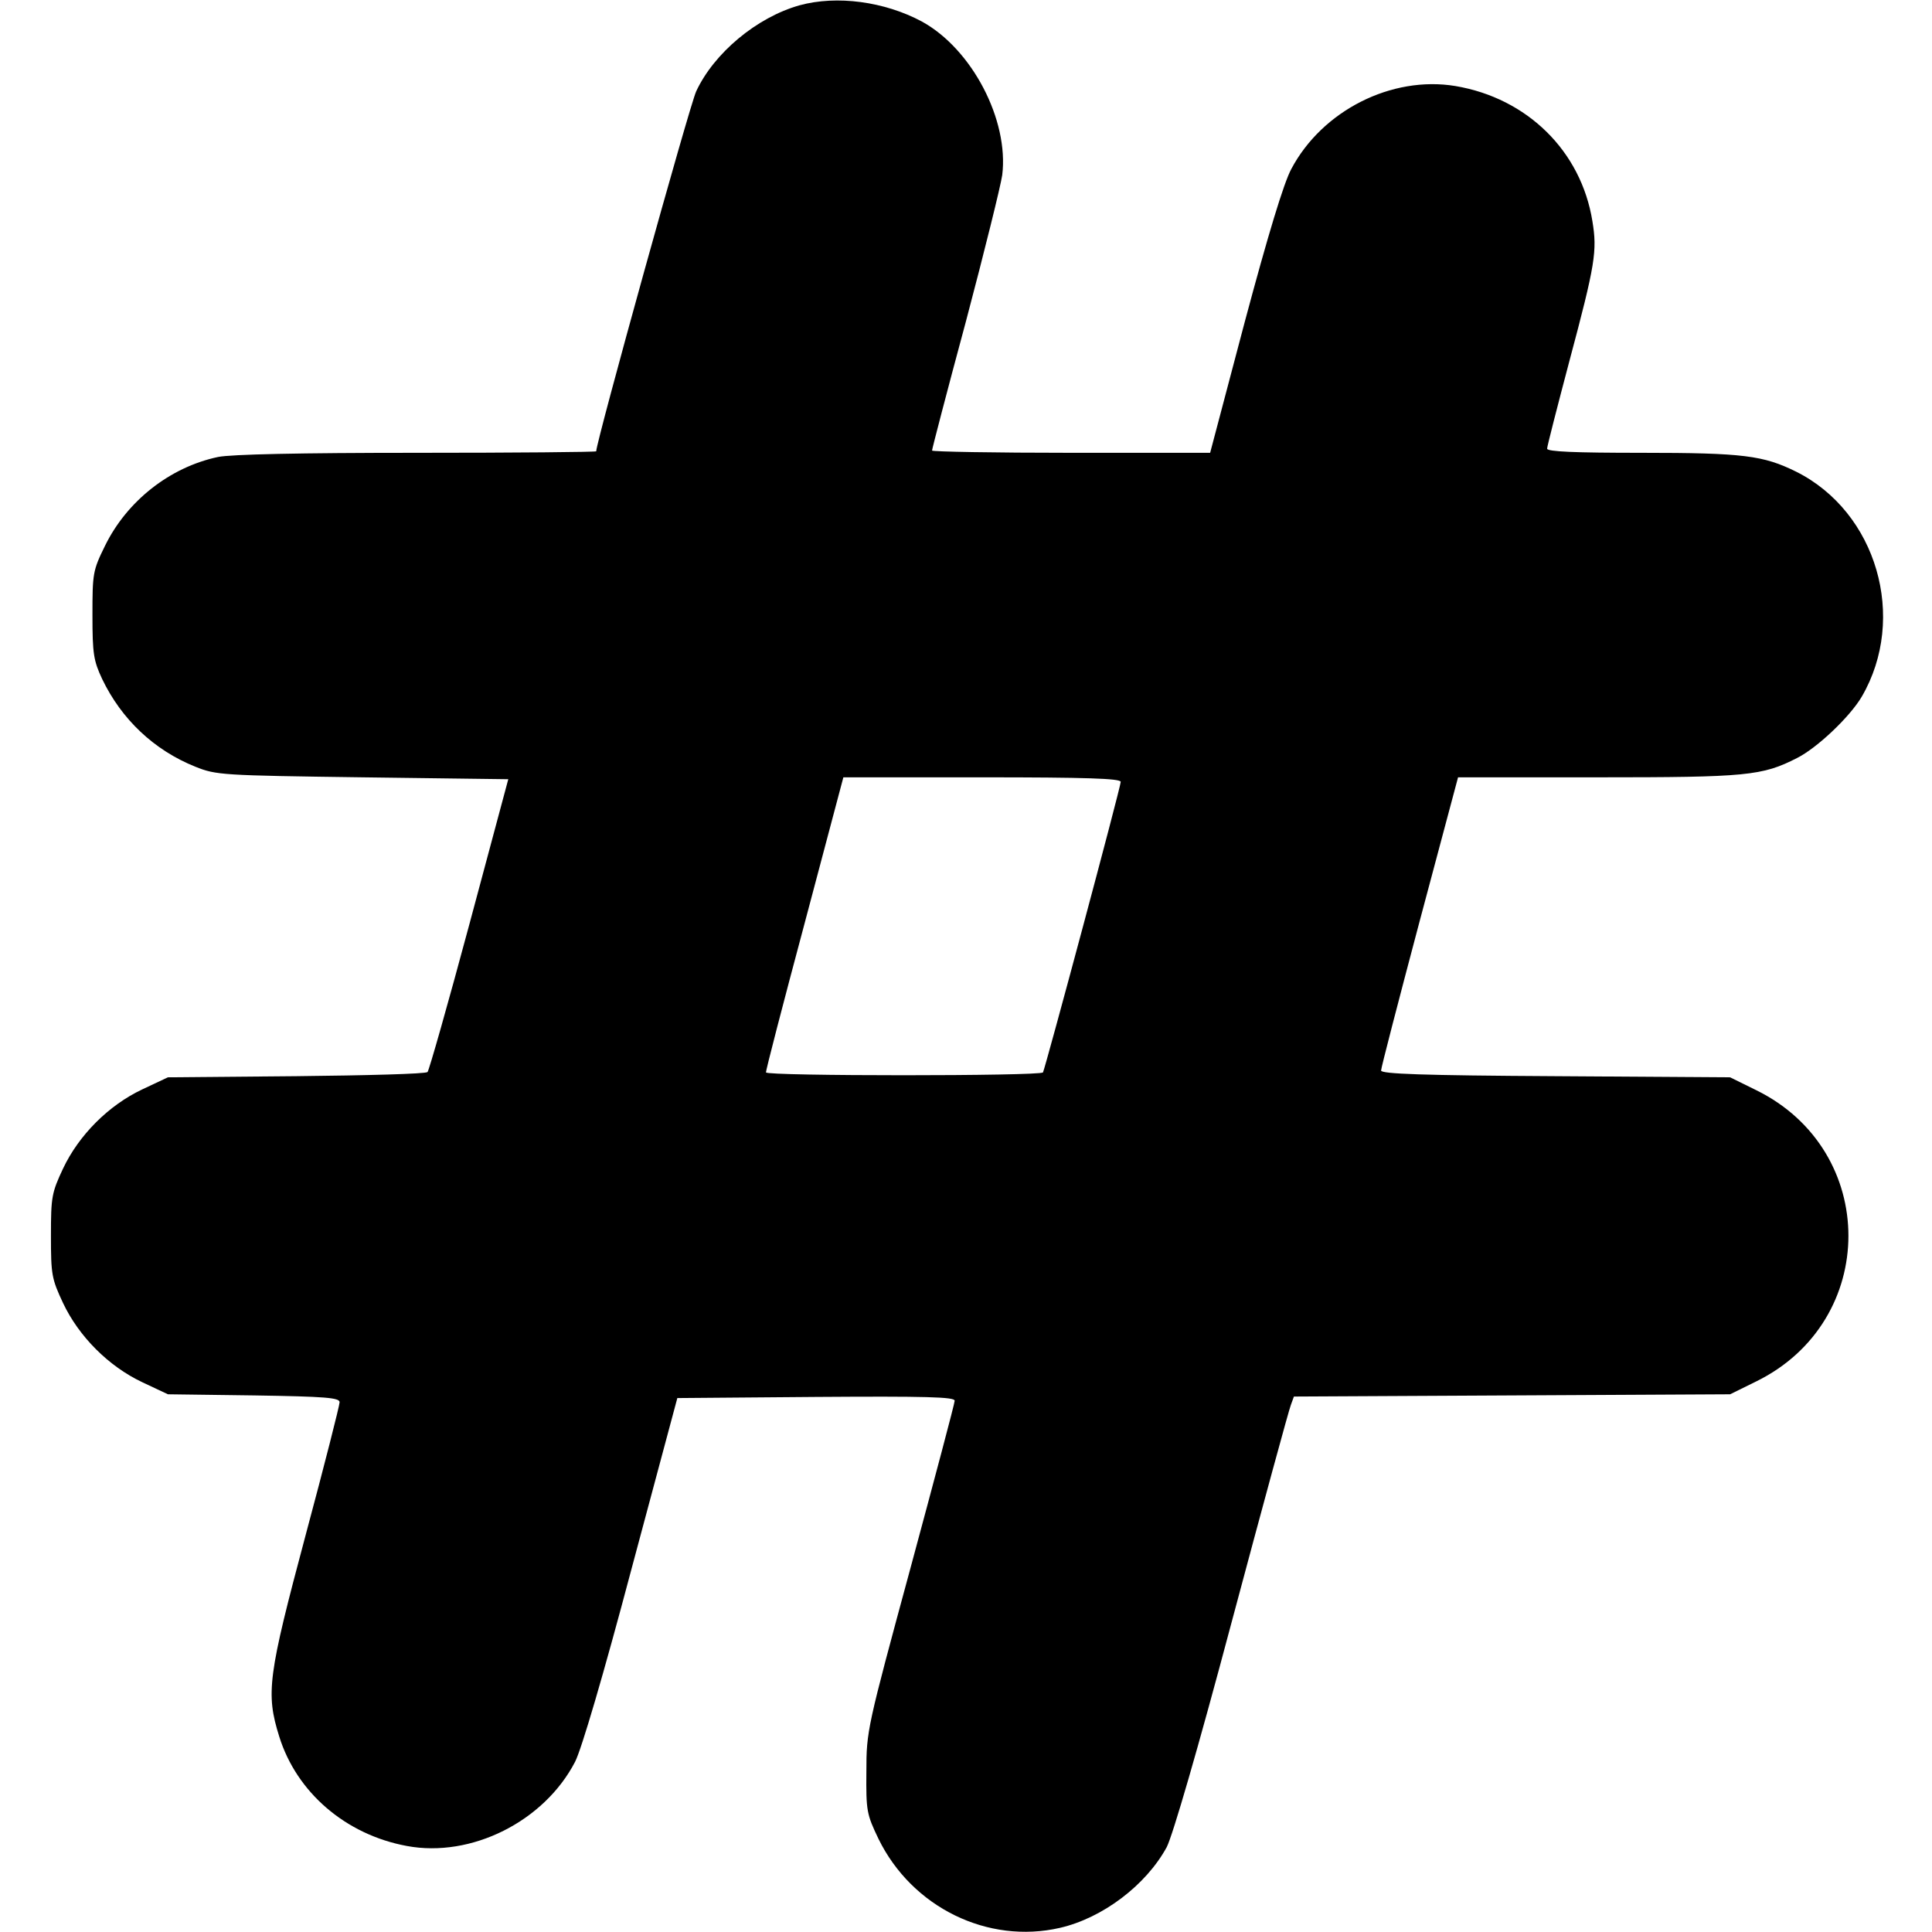
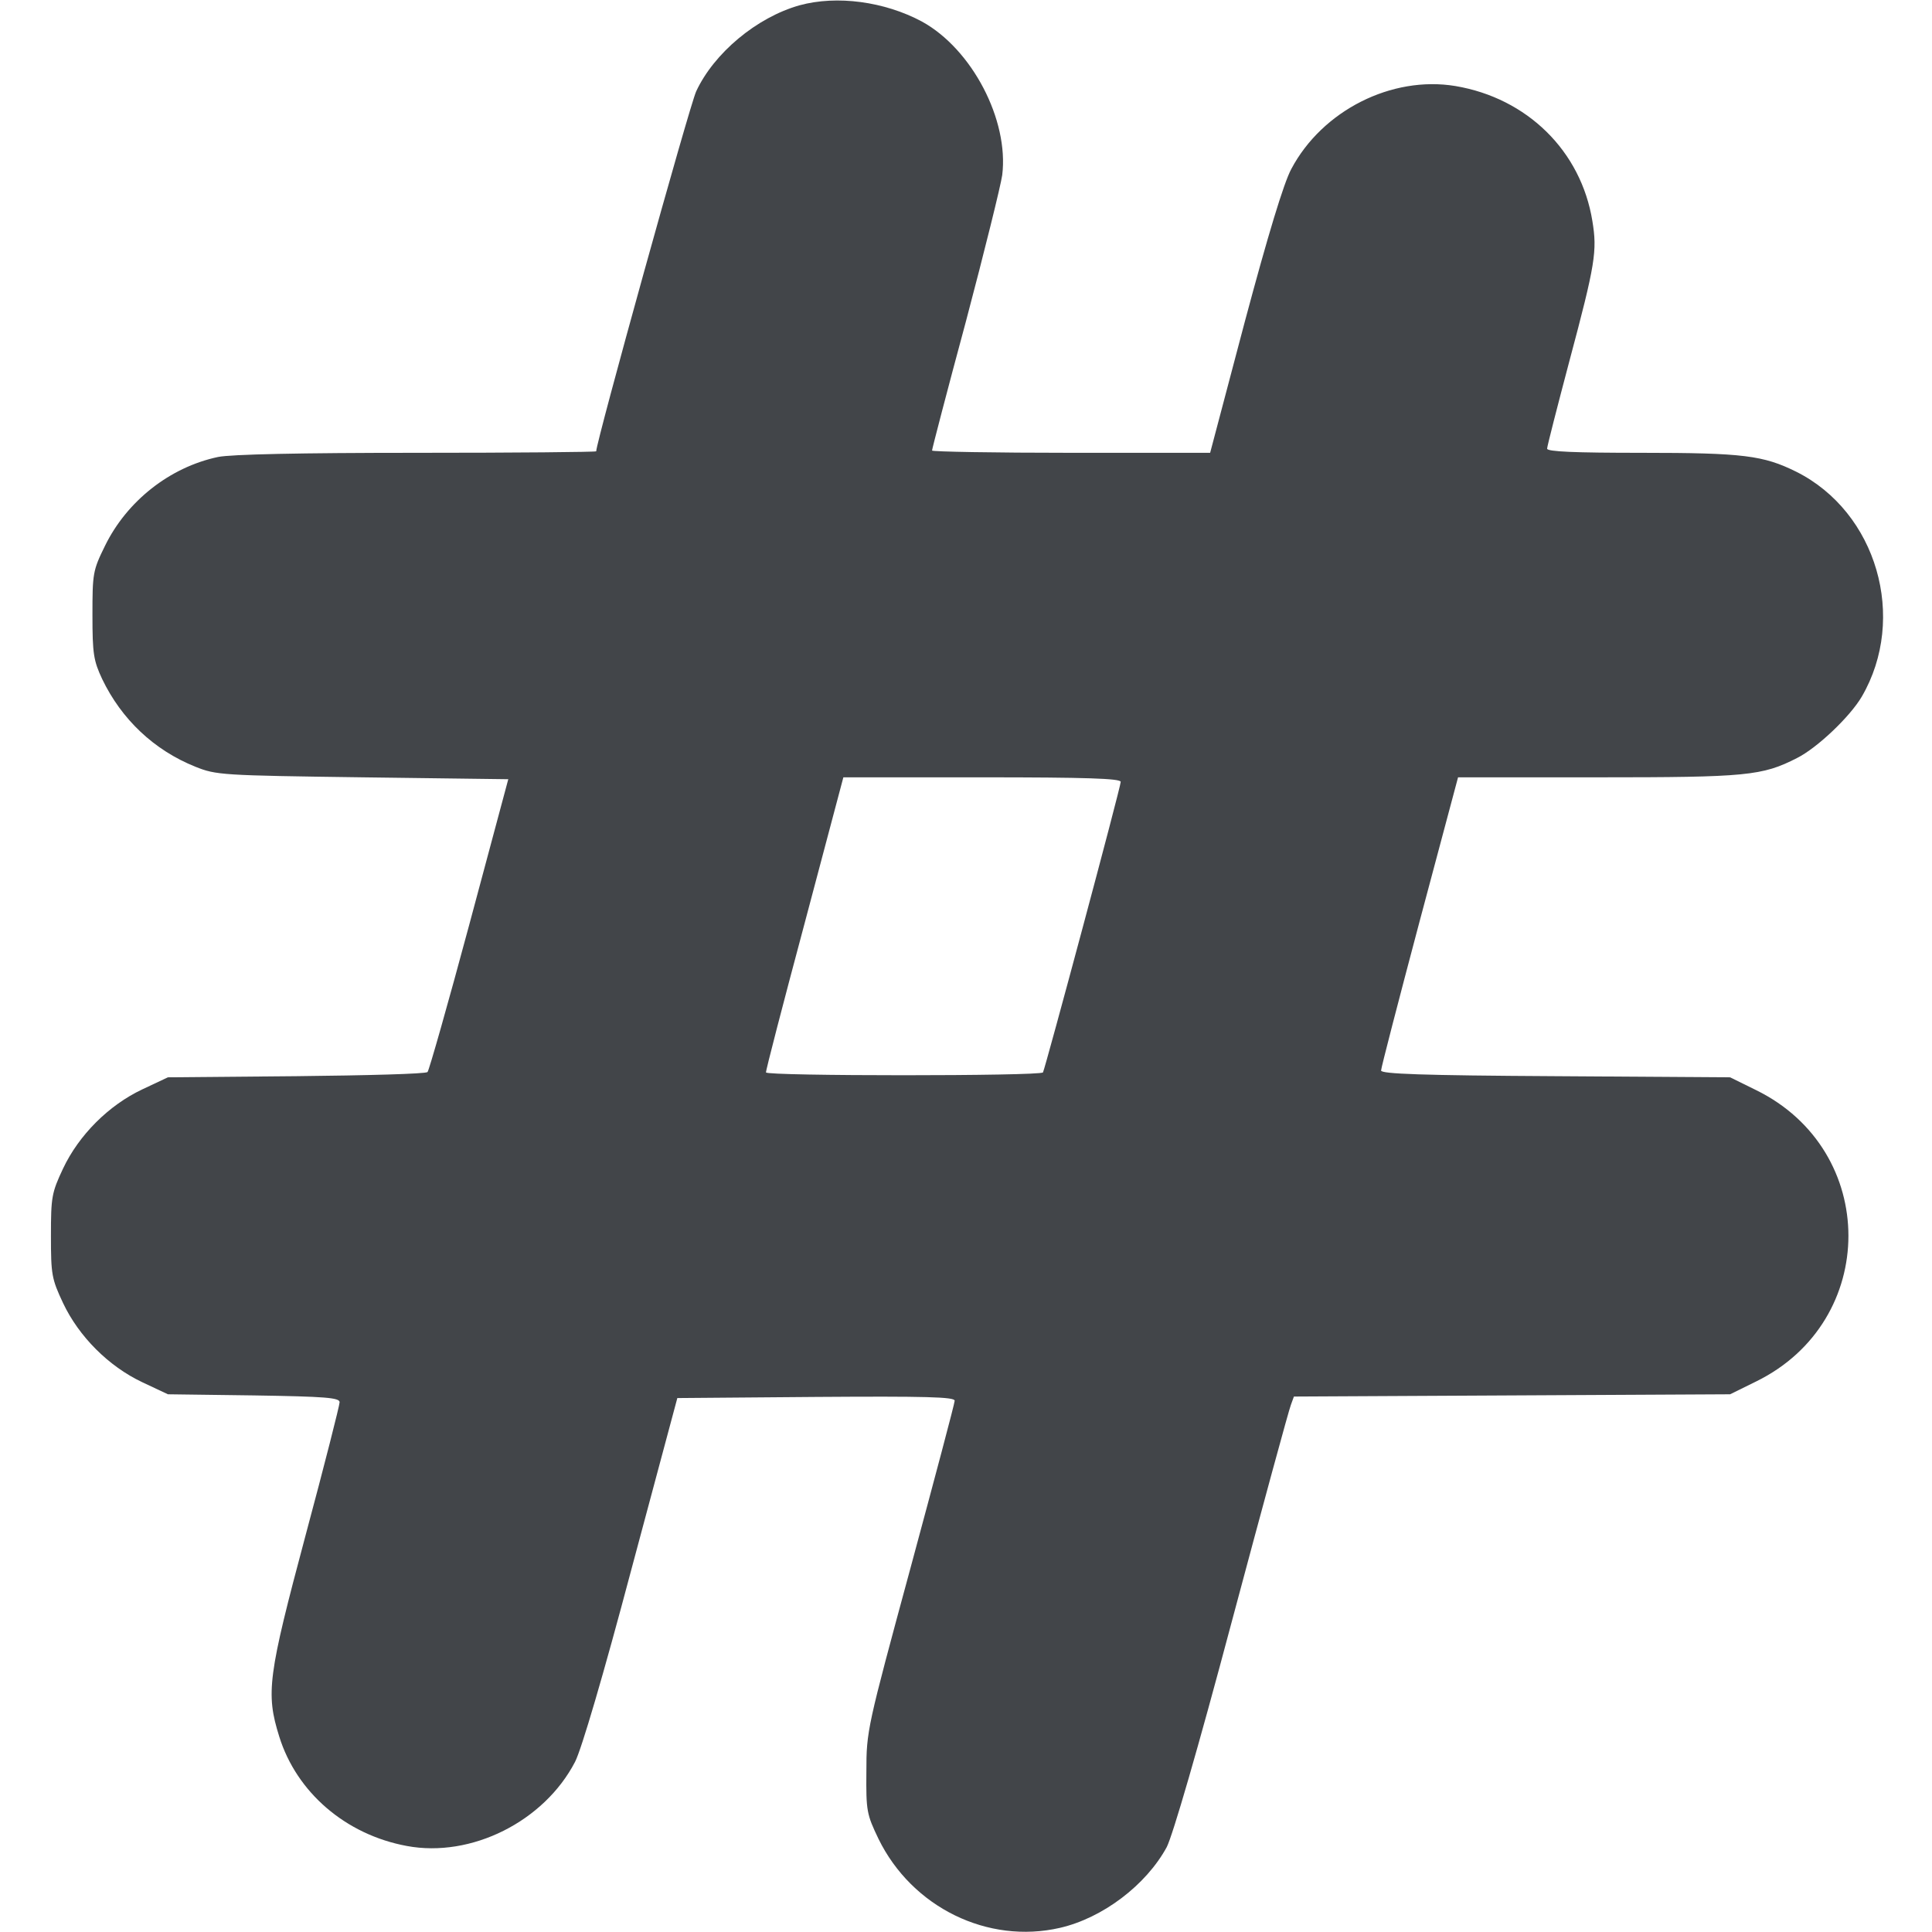
<svg xmlns="http://www.w3.org/2000/svg" version="1.0" width="512pt" height="512pt" viewBox="0 0 512 512" preserveAspectRatio="xMidYMid meet">
-   <g transform="translate(0,512) scale(0.1,-0.1)" fill="#000000" stroke="none">
+   <g transform="translate(0,512) scale(0.1,-0.1)" fill="#424549" stroke="none">
    <path d="M2119 5106 c-114 -32 -227 -127 -274 -228 -18 -39 -265 -929 -265 -954 0 -2 -214 -4 -475 -4 -313 0 -492 -4 -527 -11 -128 -27 -242 -117 -300 -236 -32 -65 -33 -73 -33 -183 0 -103 3 -121 26 -170 51 -106 137 -188 247 -232 55 -22 69 -23 443 -28 l386 -5 -103 -384 c-57 -212 -107 -388 -111 -392 -5 -5 -161 -9 -348 -11 l-340 -3 -68 -32 c-89 -42 -168 -121 -210 -210 -30 -64 -32 -75 -32 -178 0 -103 2 -114 32 -178 42 -89 121 -168 210 -210 l68 -32 228 -3 c190 -3 227 -6 227 -18 0 -8 -40 -166 -90 -352 -100 -374 -106 -419 -70 -534 46 -148 176 -260 338 -290 171 -32 364 65 446 223 17 33 75 230 149 509 l122 455 368 3 c290 2 367 0 367 -10 0 -7 -53 -206 -117 -443 -115 -424 -117 -432 -117 -540 -1 -105 1 -113 32 -178 89 -182 290 -280 481 -236 113 26 228 113 283 214 16 32 81 254 173 600 81 303 151 560 156 572 l8 22 578 3 578 3 69 34 c326 160 326 612 0 772 l-69 34 -462 3 c-354 2 -463 6 -463 15 0 7 46 184 102 395 l102 382 371 0 c394 0 435 4 527 51 54 27 141 110 172 163 121 208 40 489 -174 596 -87 43 -140 50 -410 50 -175 0 -250 3 -250 11 0 6 27 111 59 232 69 258 74 292 61 371 -30 186 -173 326 -363 358 -169 28 -353 -65 -435 -220 -20 -37 -62 -176 -123 -404 l-92 -348 -369 0 c-202 0 -368 3 -368 6 0 4 40 158 90 343 49 185 92 359 96 387 18 146 -80 334 -213 407 -99 53 -225 70 -324 43z m851 -2058 c0 -14 -200 -759 -206 -770 -7 -10 -734 -10 -734 0 -1 4 45 181 102 394 l103 388 368 0 c274 0 367 -3 367 -12z" />
  </g>
</svg>
